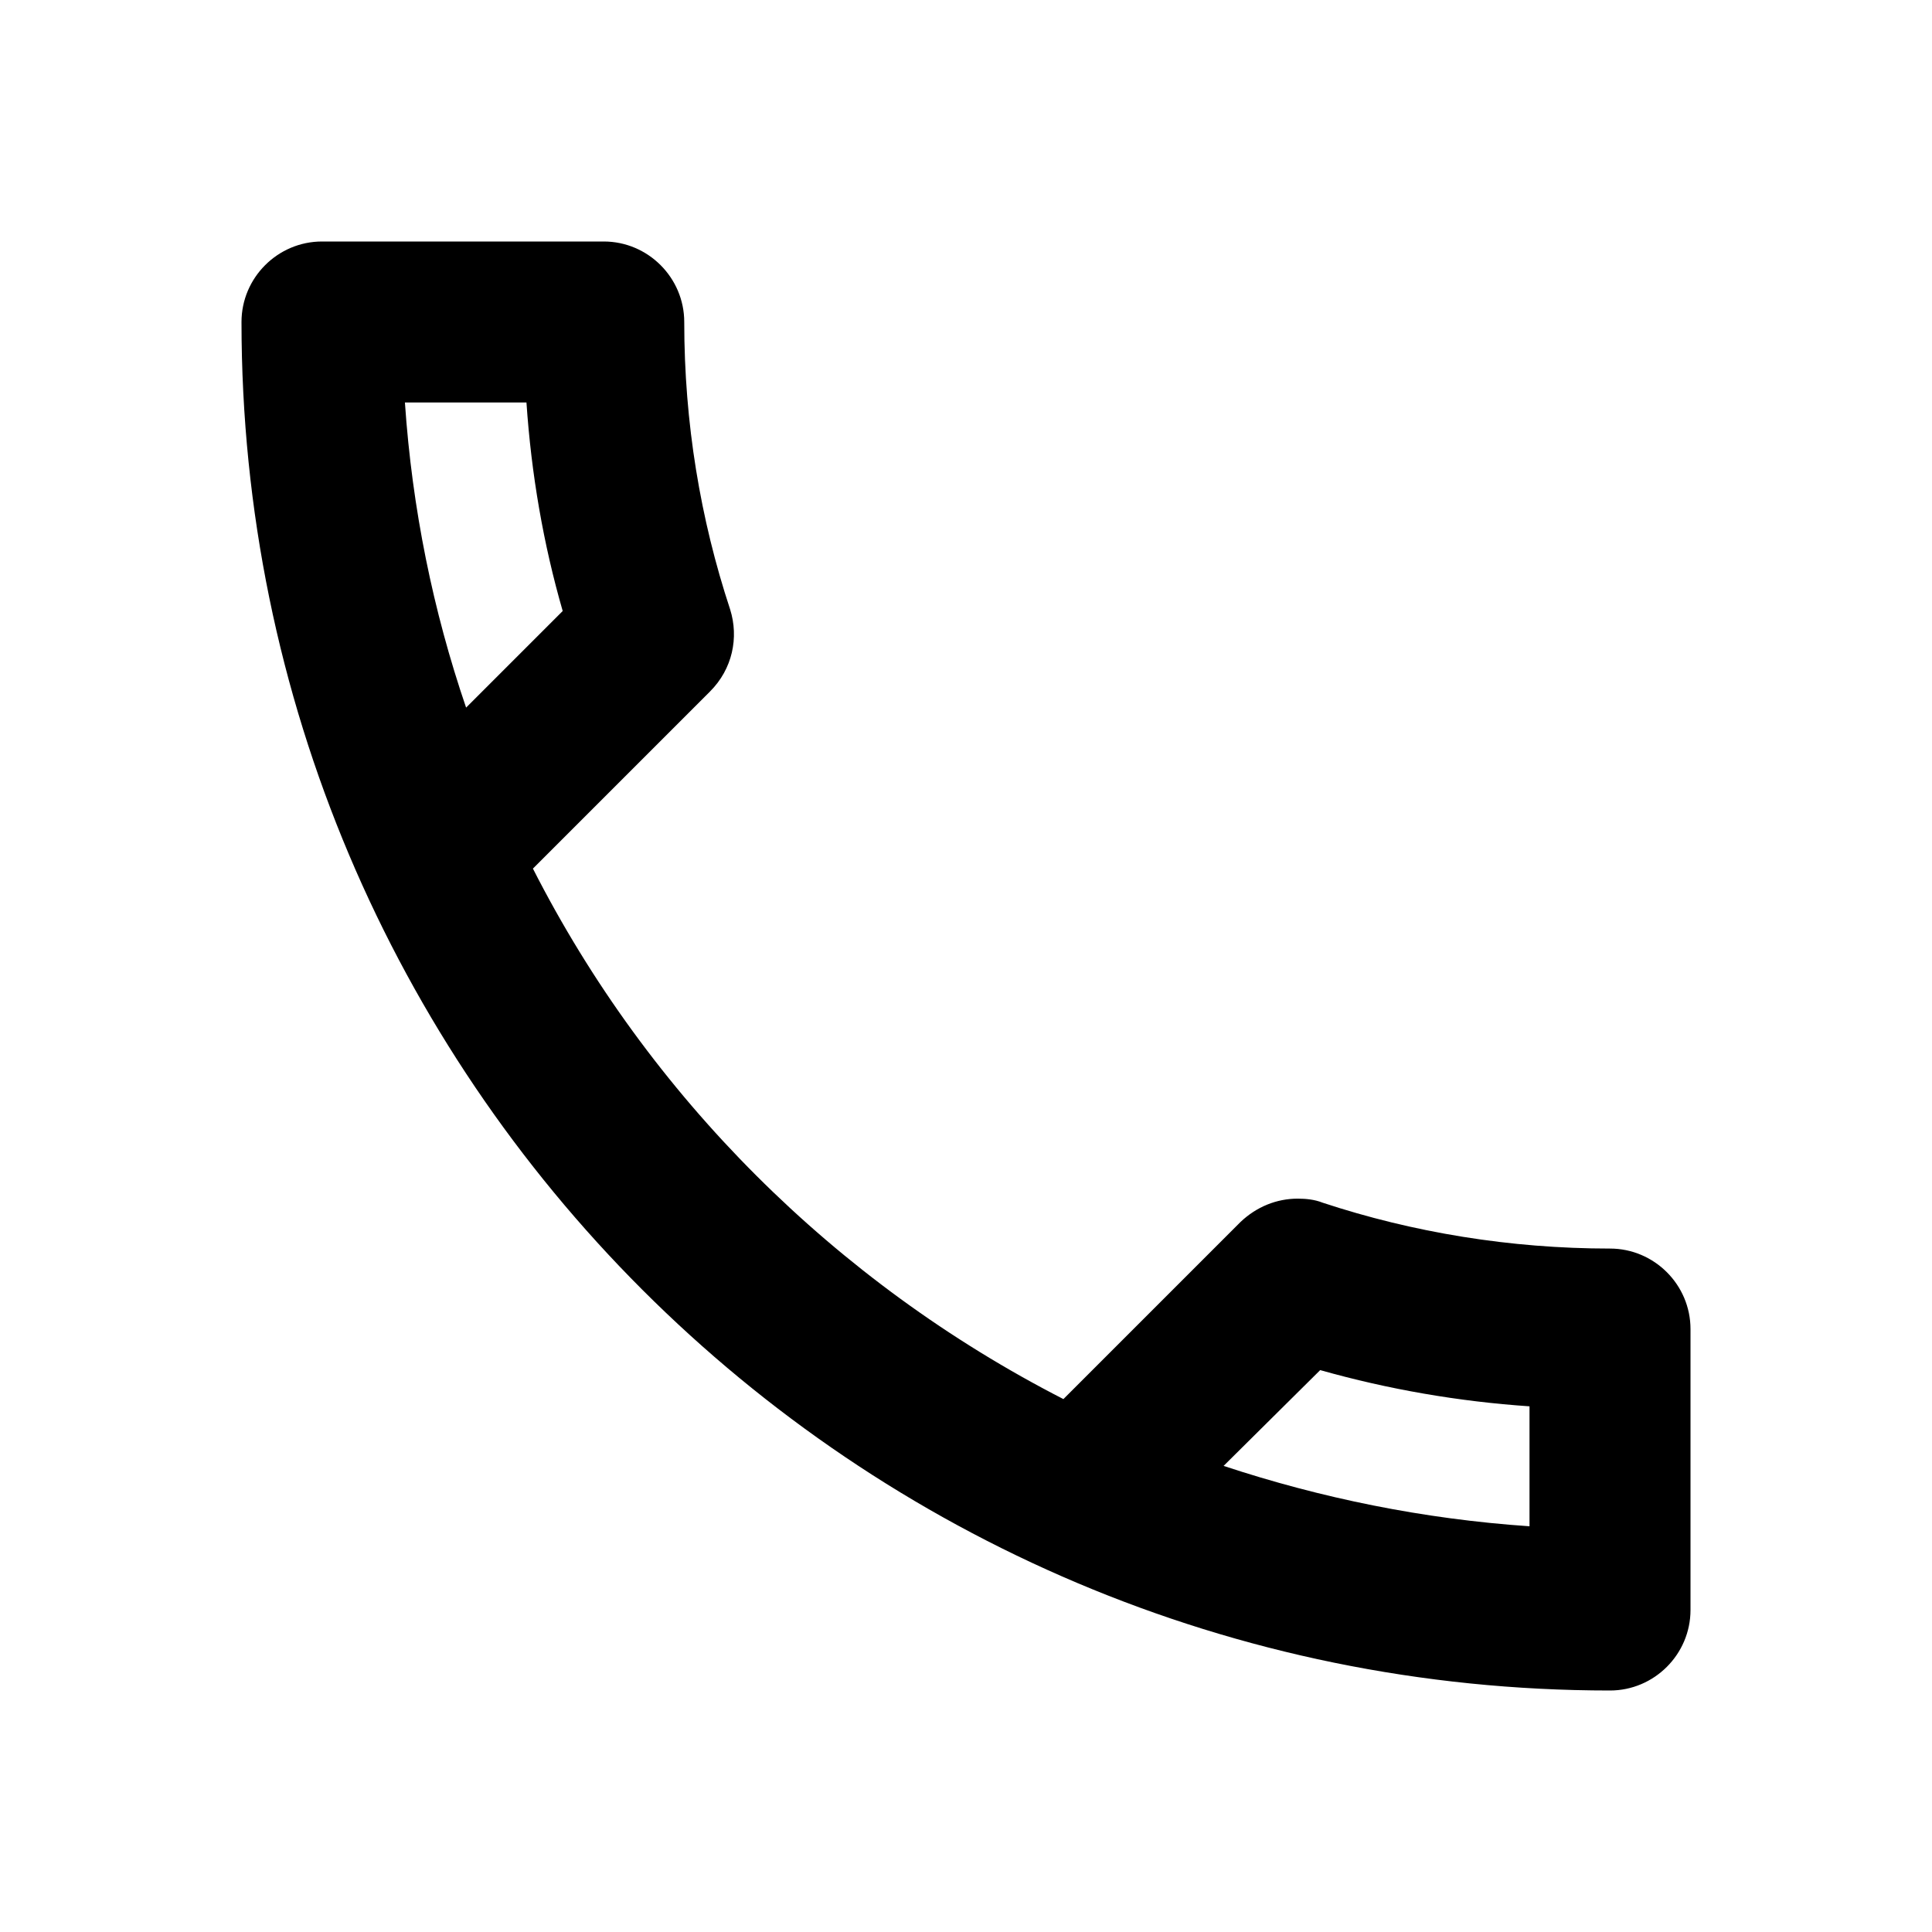
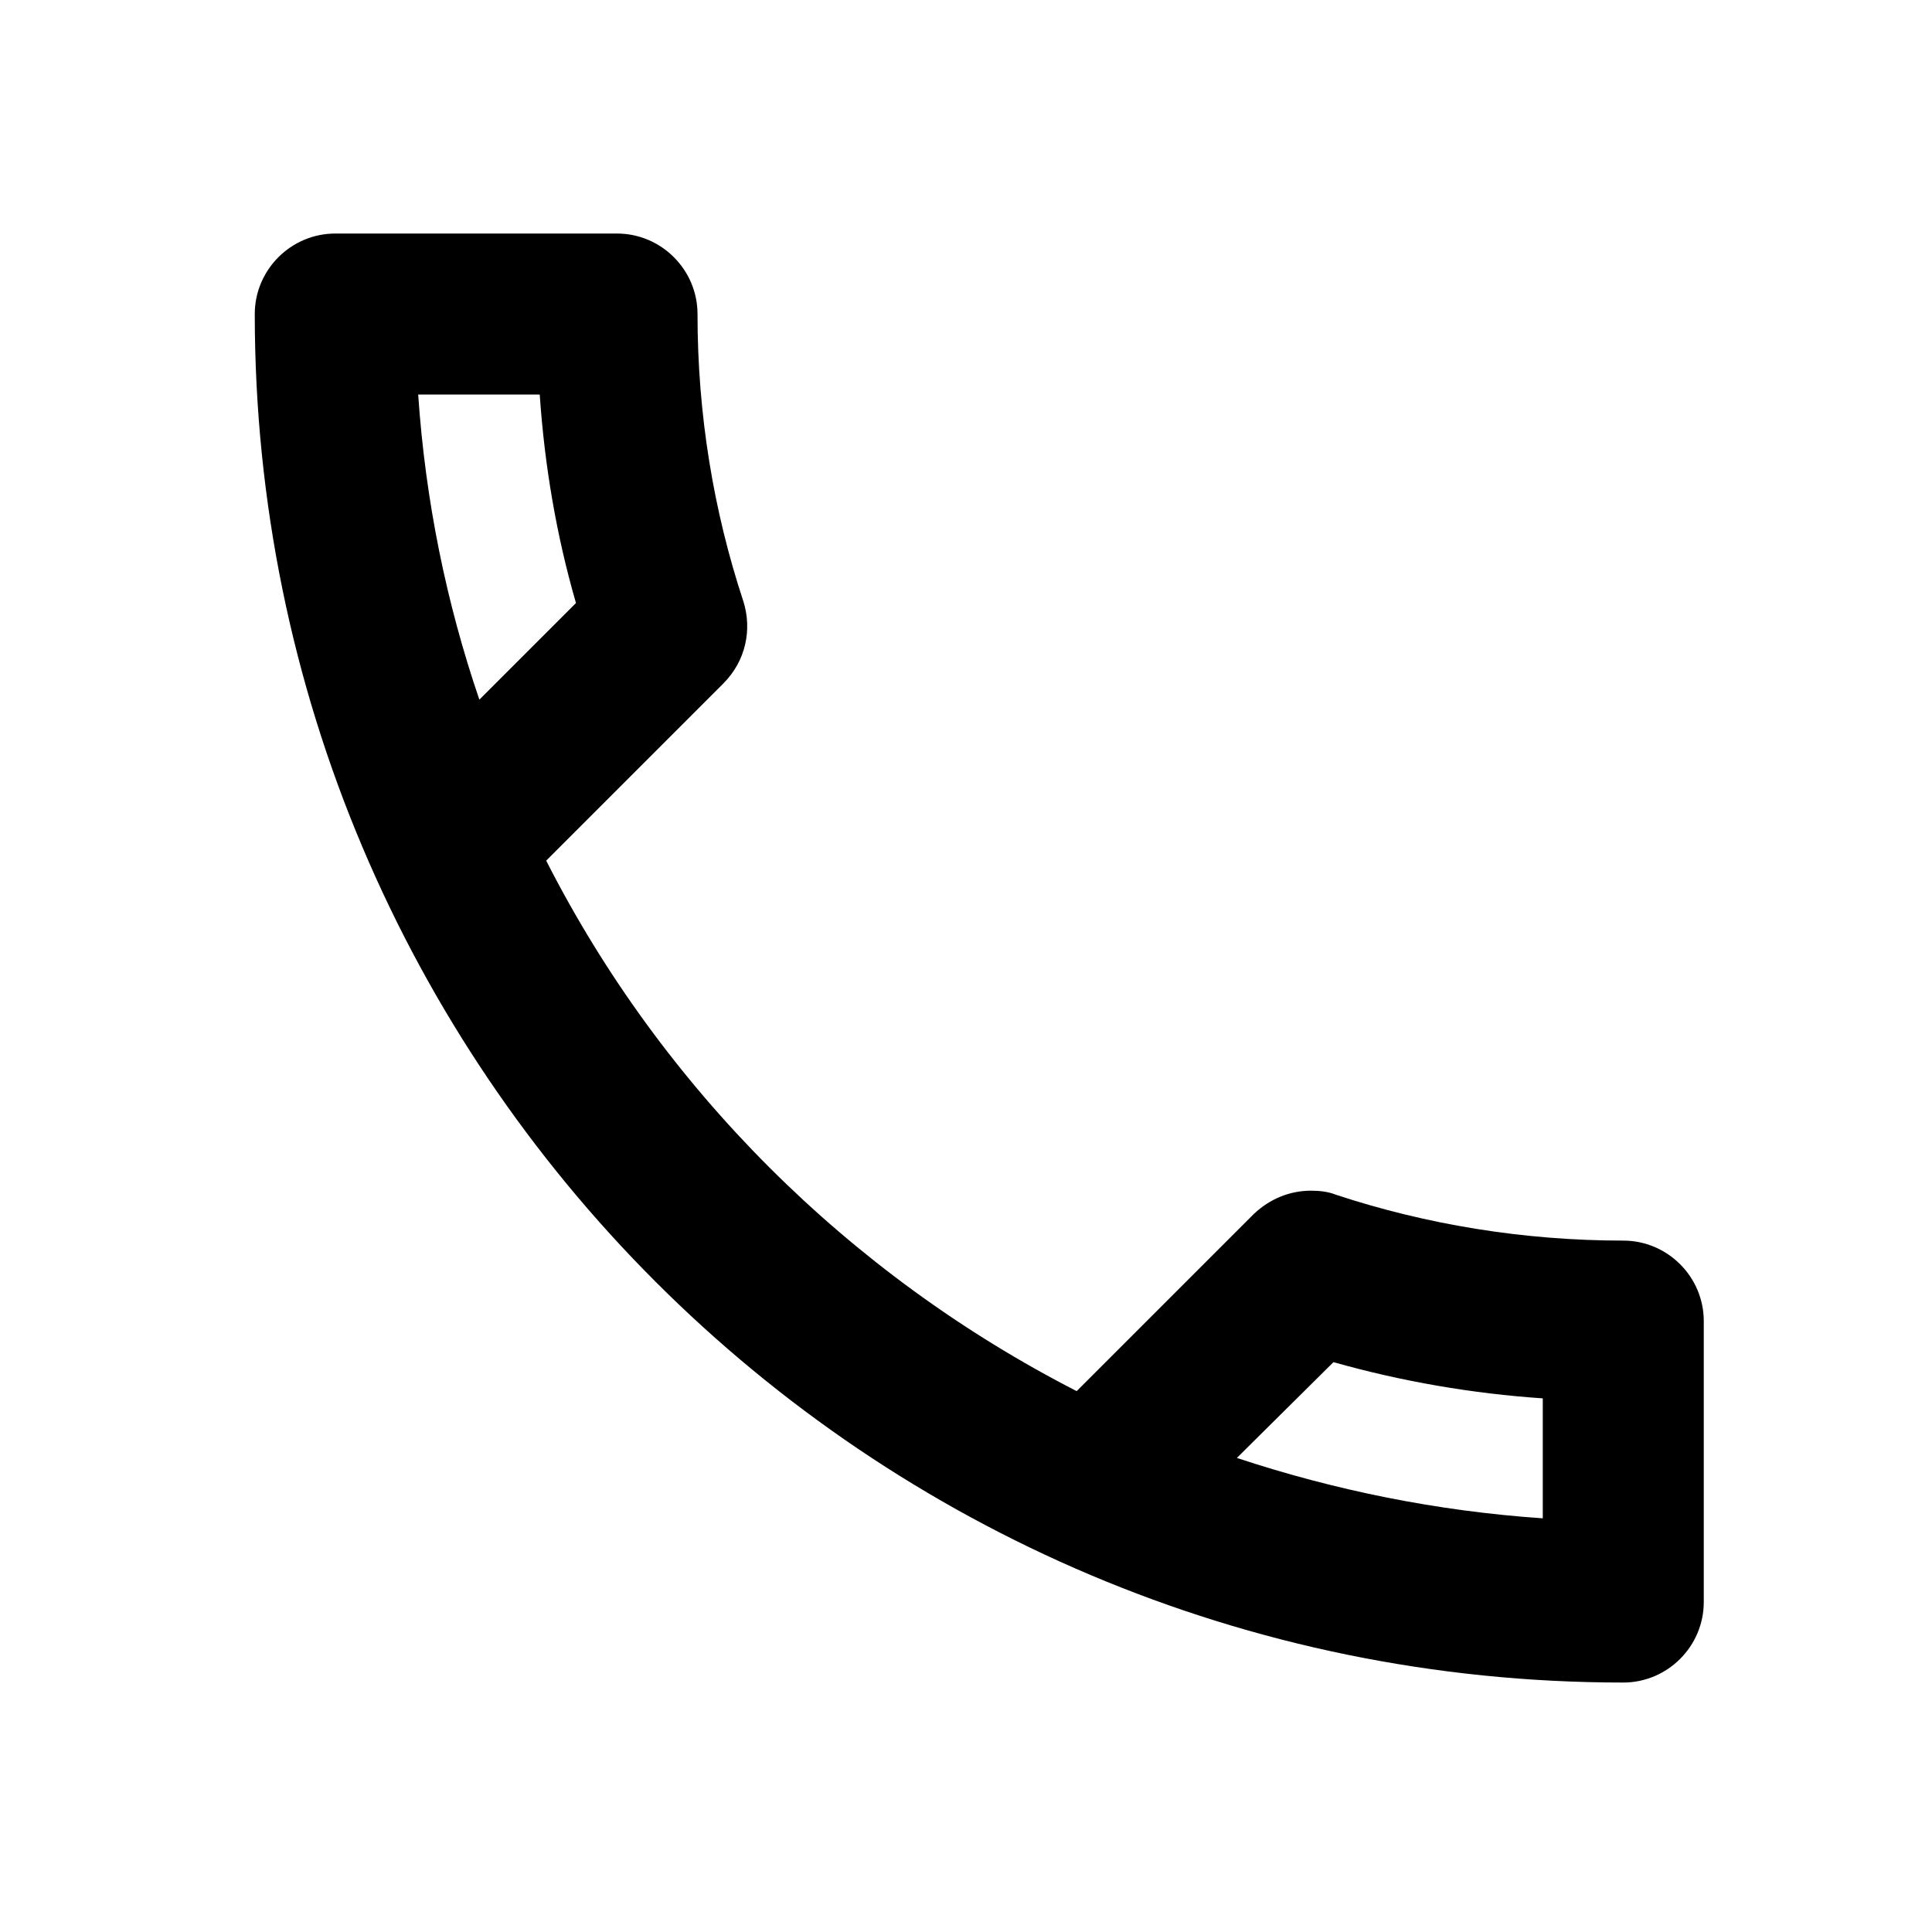
<svg xmlns="http://www.w3.org/2000/svg" width="91" height="91" viewBox="0 0 91 91" fill="none">
-   <path d="M24.797 18.958C25.025 22.333 25.594 25.632 26.504 28.779L21.954 33.329C20.399 28.779 19.413 23.963 19.072 18.958H24.797ZM62.183 64.534C65.406 65.444 68.705 66.013 72.042 66.24V71.89C67.037 71.549 62.221 70.563 57.633 69.046L62.183 64.534ZM28.438 11.375H15.167C13.081 11.375 11.375 13.081 11.375 15.167C11.375 50.77 40.23 79.625 75.833 79.625C77.919 79.625 79.625 77.919 79.625 75.833V62.6C79.625 60.515 77.919 58.809 75.833 58.809C71.132 58.809 66.544 58.05 62.297 56.648C61.918 56.496 61.501 56.458 61.122 56.458C60.136 56.458 59.188 56.837 58.43 57.557L50.088 65.899C39.358 60.401 30.561 51.642 25.101 40.912L33.443 32.57C34.504 31.509 34.807 30.03 34.39 28.703C32.987 24.456 32.229 19.906 32.229 15.167C32.229 13.081 30.523 11.375 28.438 11.375Z" fill="black" />
+   <path d="M25.422 18.583C25.65 21.958 26.219 25.257 27.129 28.404L22.579 32.954C21.024 28.404 20.038 23.588 19.697 18.583H25.422V18.583ZM62.808 64.159C66.031 65.069 69.33 65.638 72.667 65.865V71.515C67.662 71.174 62.846 70.188 58.258 68.671L62.808 64.159V64.159ZM29.062 11H15.792C13.706 11 12 12.706 12 14.792C12 50.395 40.855 79.25 76.458 79.25C78.544 79.25 80.25 77.544 80.25 75.458V62.225C80.25 60.14 78.544 58.434 76.458 58.434C71.757 58.434 67.169 57.675 62.922 56.273C62.543 56.121 62.126 56.083 61.747 56.083C60.761 56.083 59.813 56.462 59.055 57.182L50.713 65.524C39.983 60.026 31.186 51.267 25.726 40.537L34.068 32.195C35.129 31.134 35.432 29.655 35.015 28.328C33.612 24.081 32.854 19.531 32.854 14.792C32.854 12.706 31.148 11 29.062 11Z" fill="black" />
</svg>
